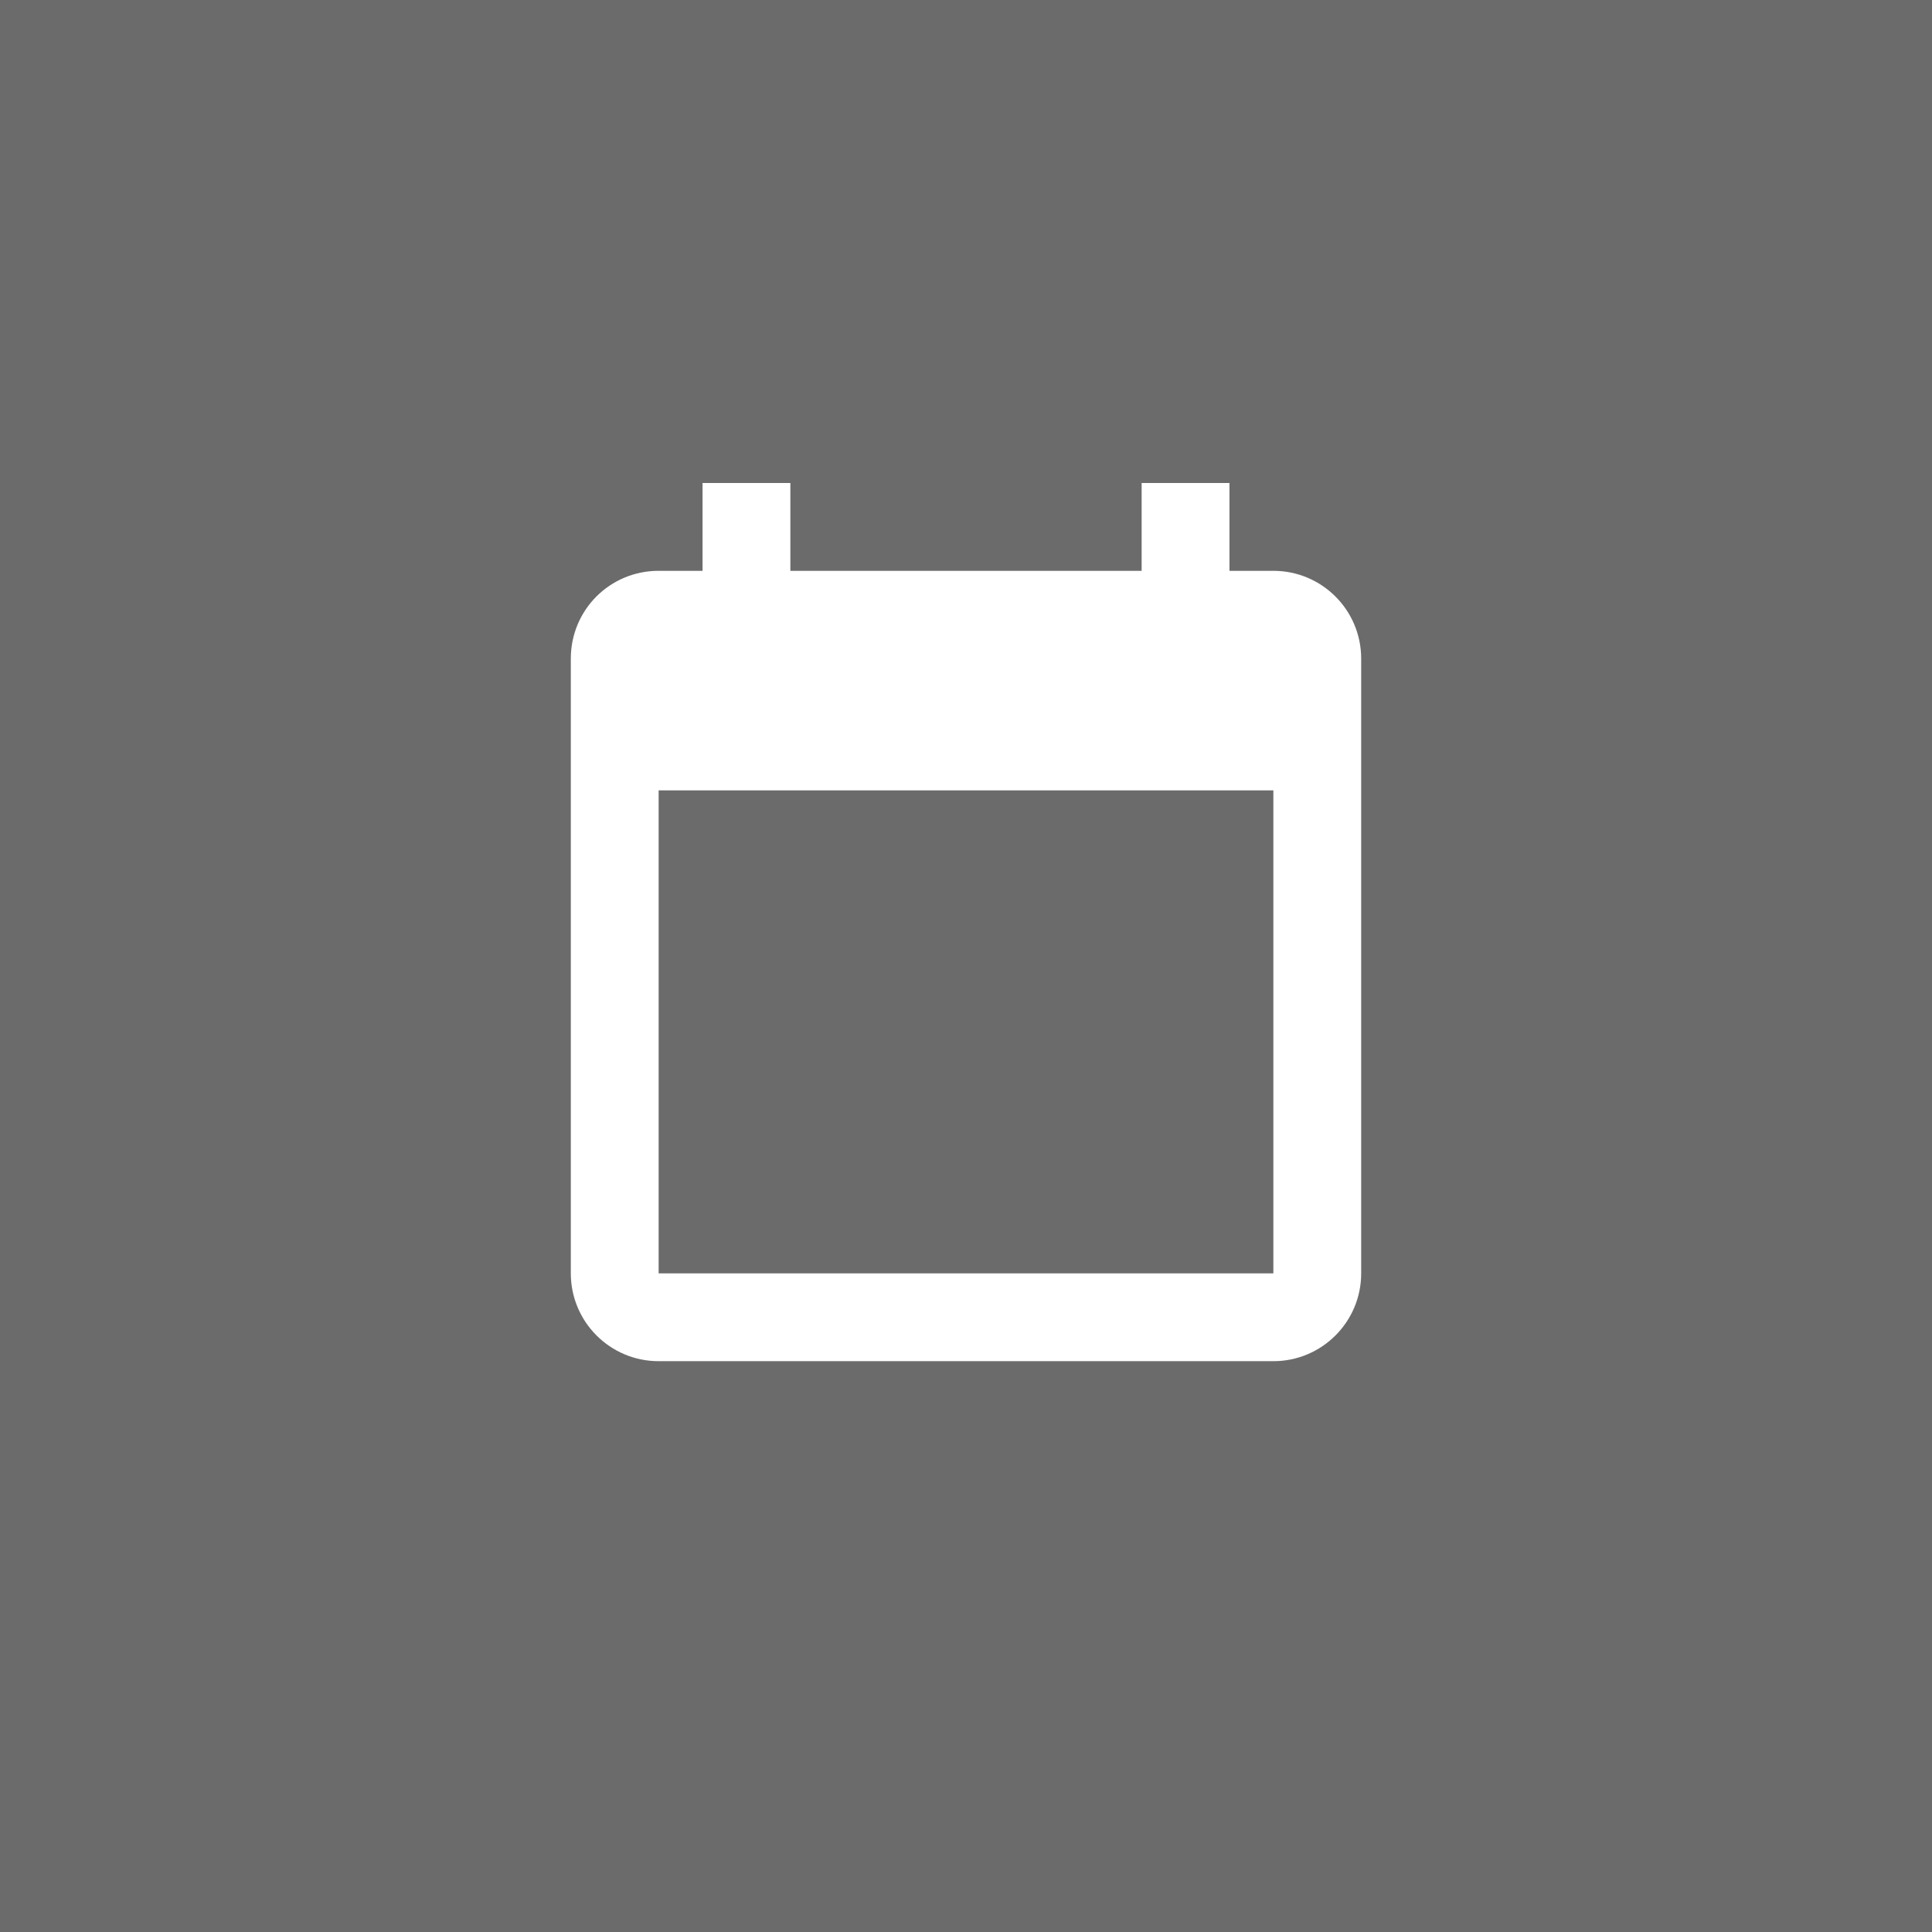
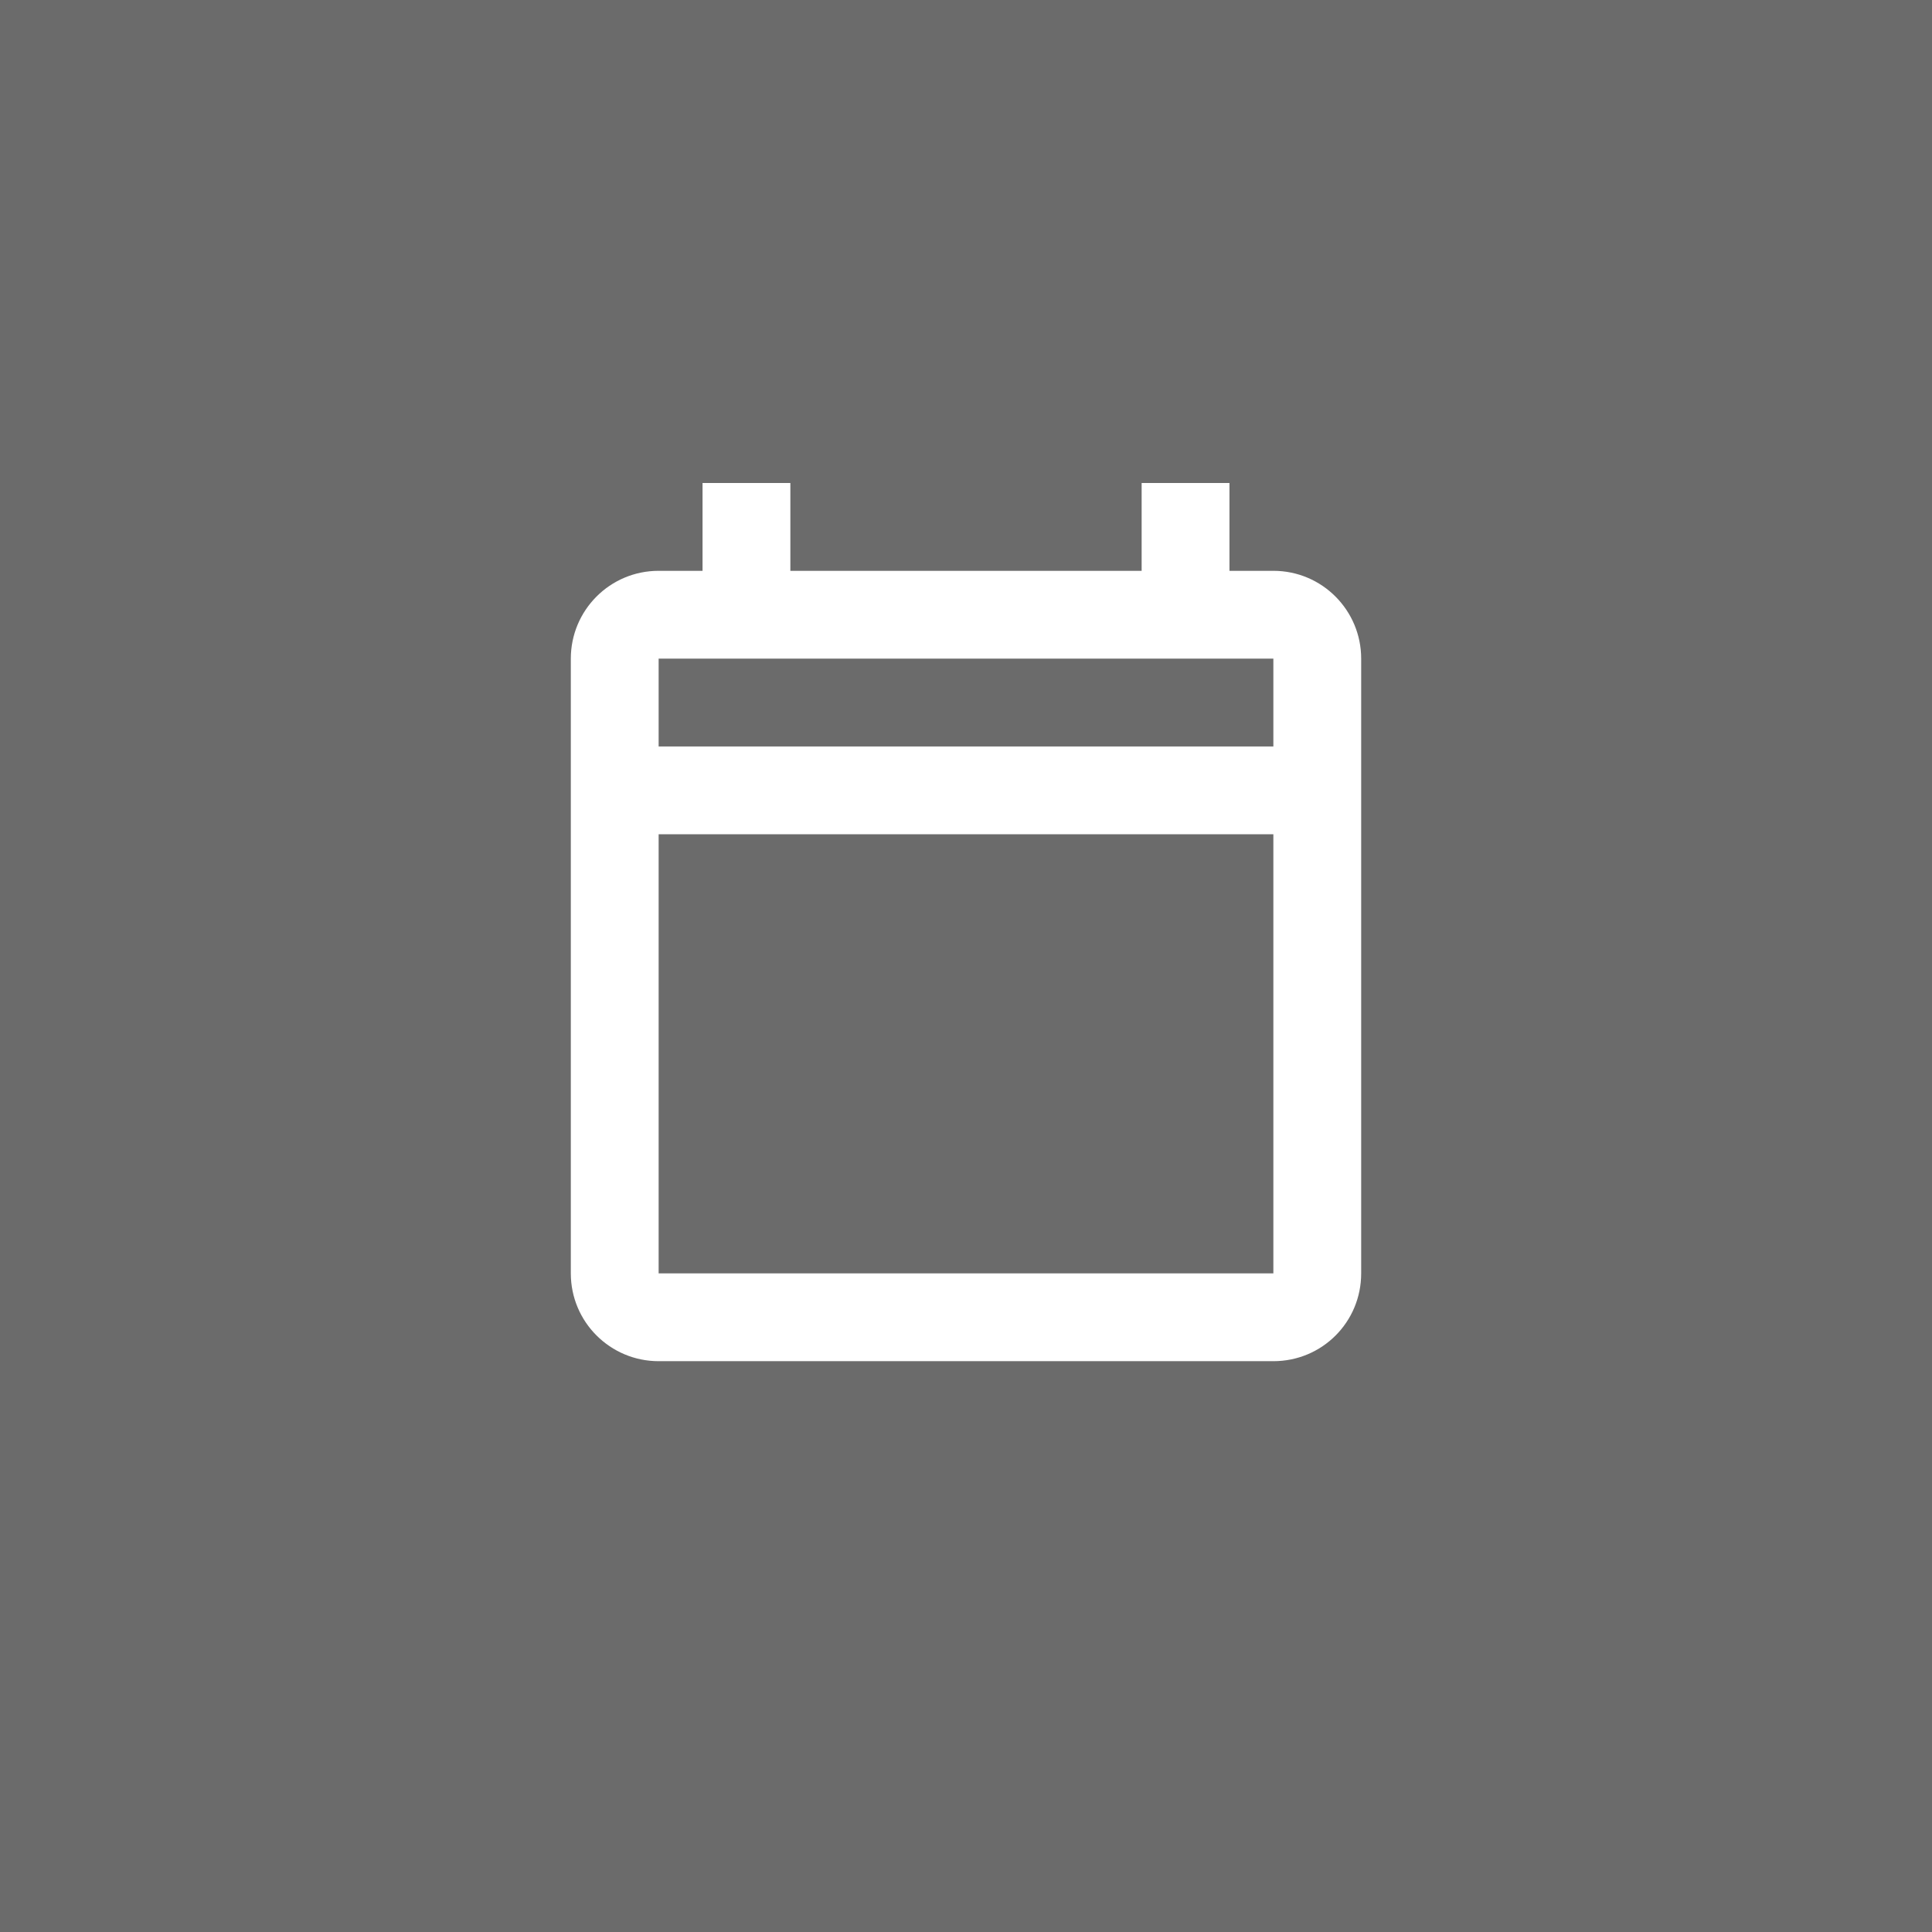
<svg xmlns="http://www.w3.org/2000/svg" viewBox="0 0 44 44" height="22" width="22" version="1.1">
  <rect width="44" height="44" fill="#6B6B6B" />
  <g transform="translate(10, 10)">
-     <path fill="#fff" d="M19,19H5V8H19M16,1V3H8V1H6V3H5C3.89,3 3,3.89 3,5V19A2,2 0 0,0 5,21H19A2,2 0 0,0 21,19V5C21,3.89 20.1,3 19,3H18V1" />
+     <path fill="#fff" d="M19 3H18V1H16V3H8V1H6V3H5C3.89 3 3 3.9 3 5V19C3 20.11 3.9 21 5 21H19C20.11 21 21 20.11 21 19V5C21 3.9 20.11 3 19 3M19 19H5V9H19V19M19 7H5V5H19V7Z" />
  </g>
</svg>
